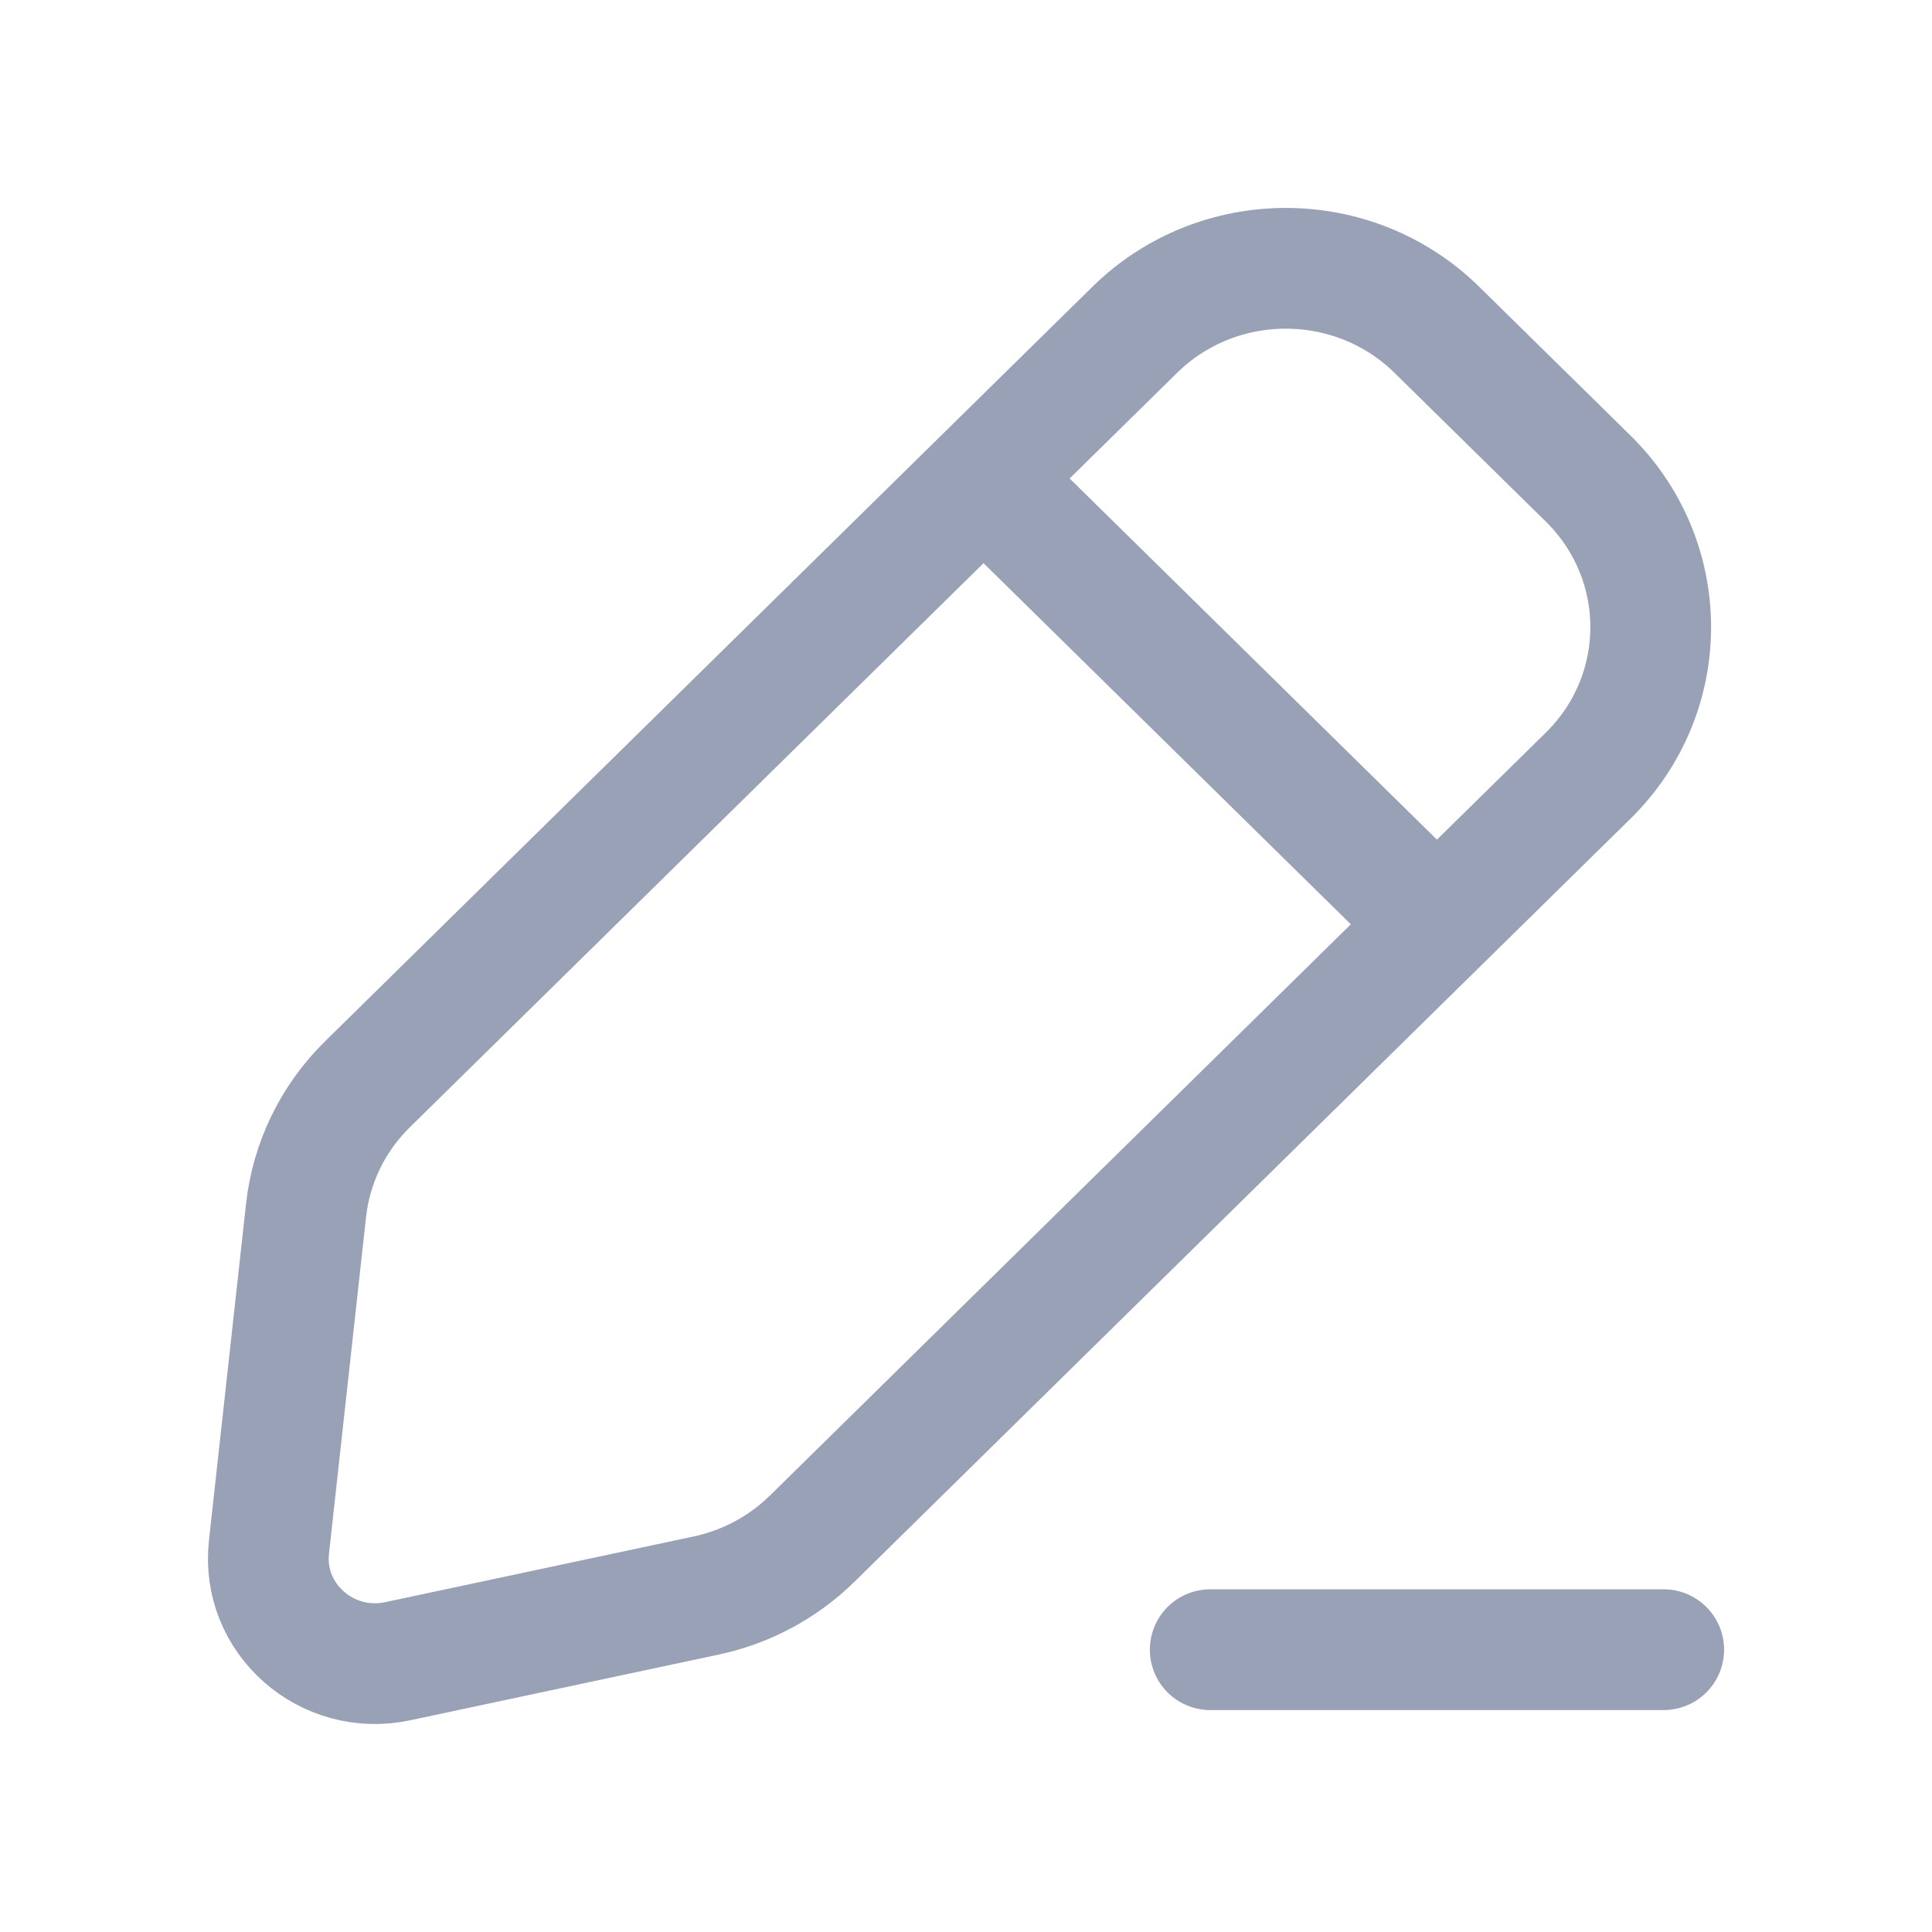
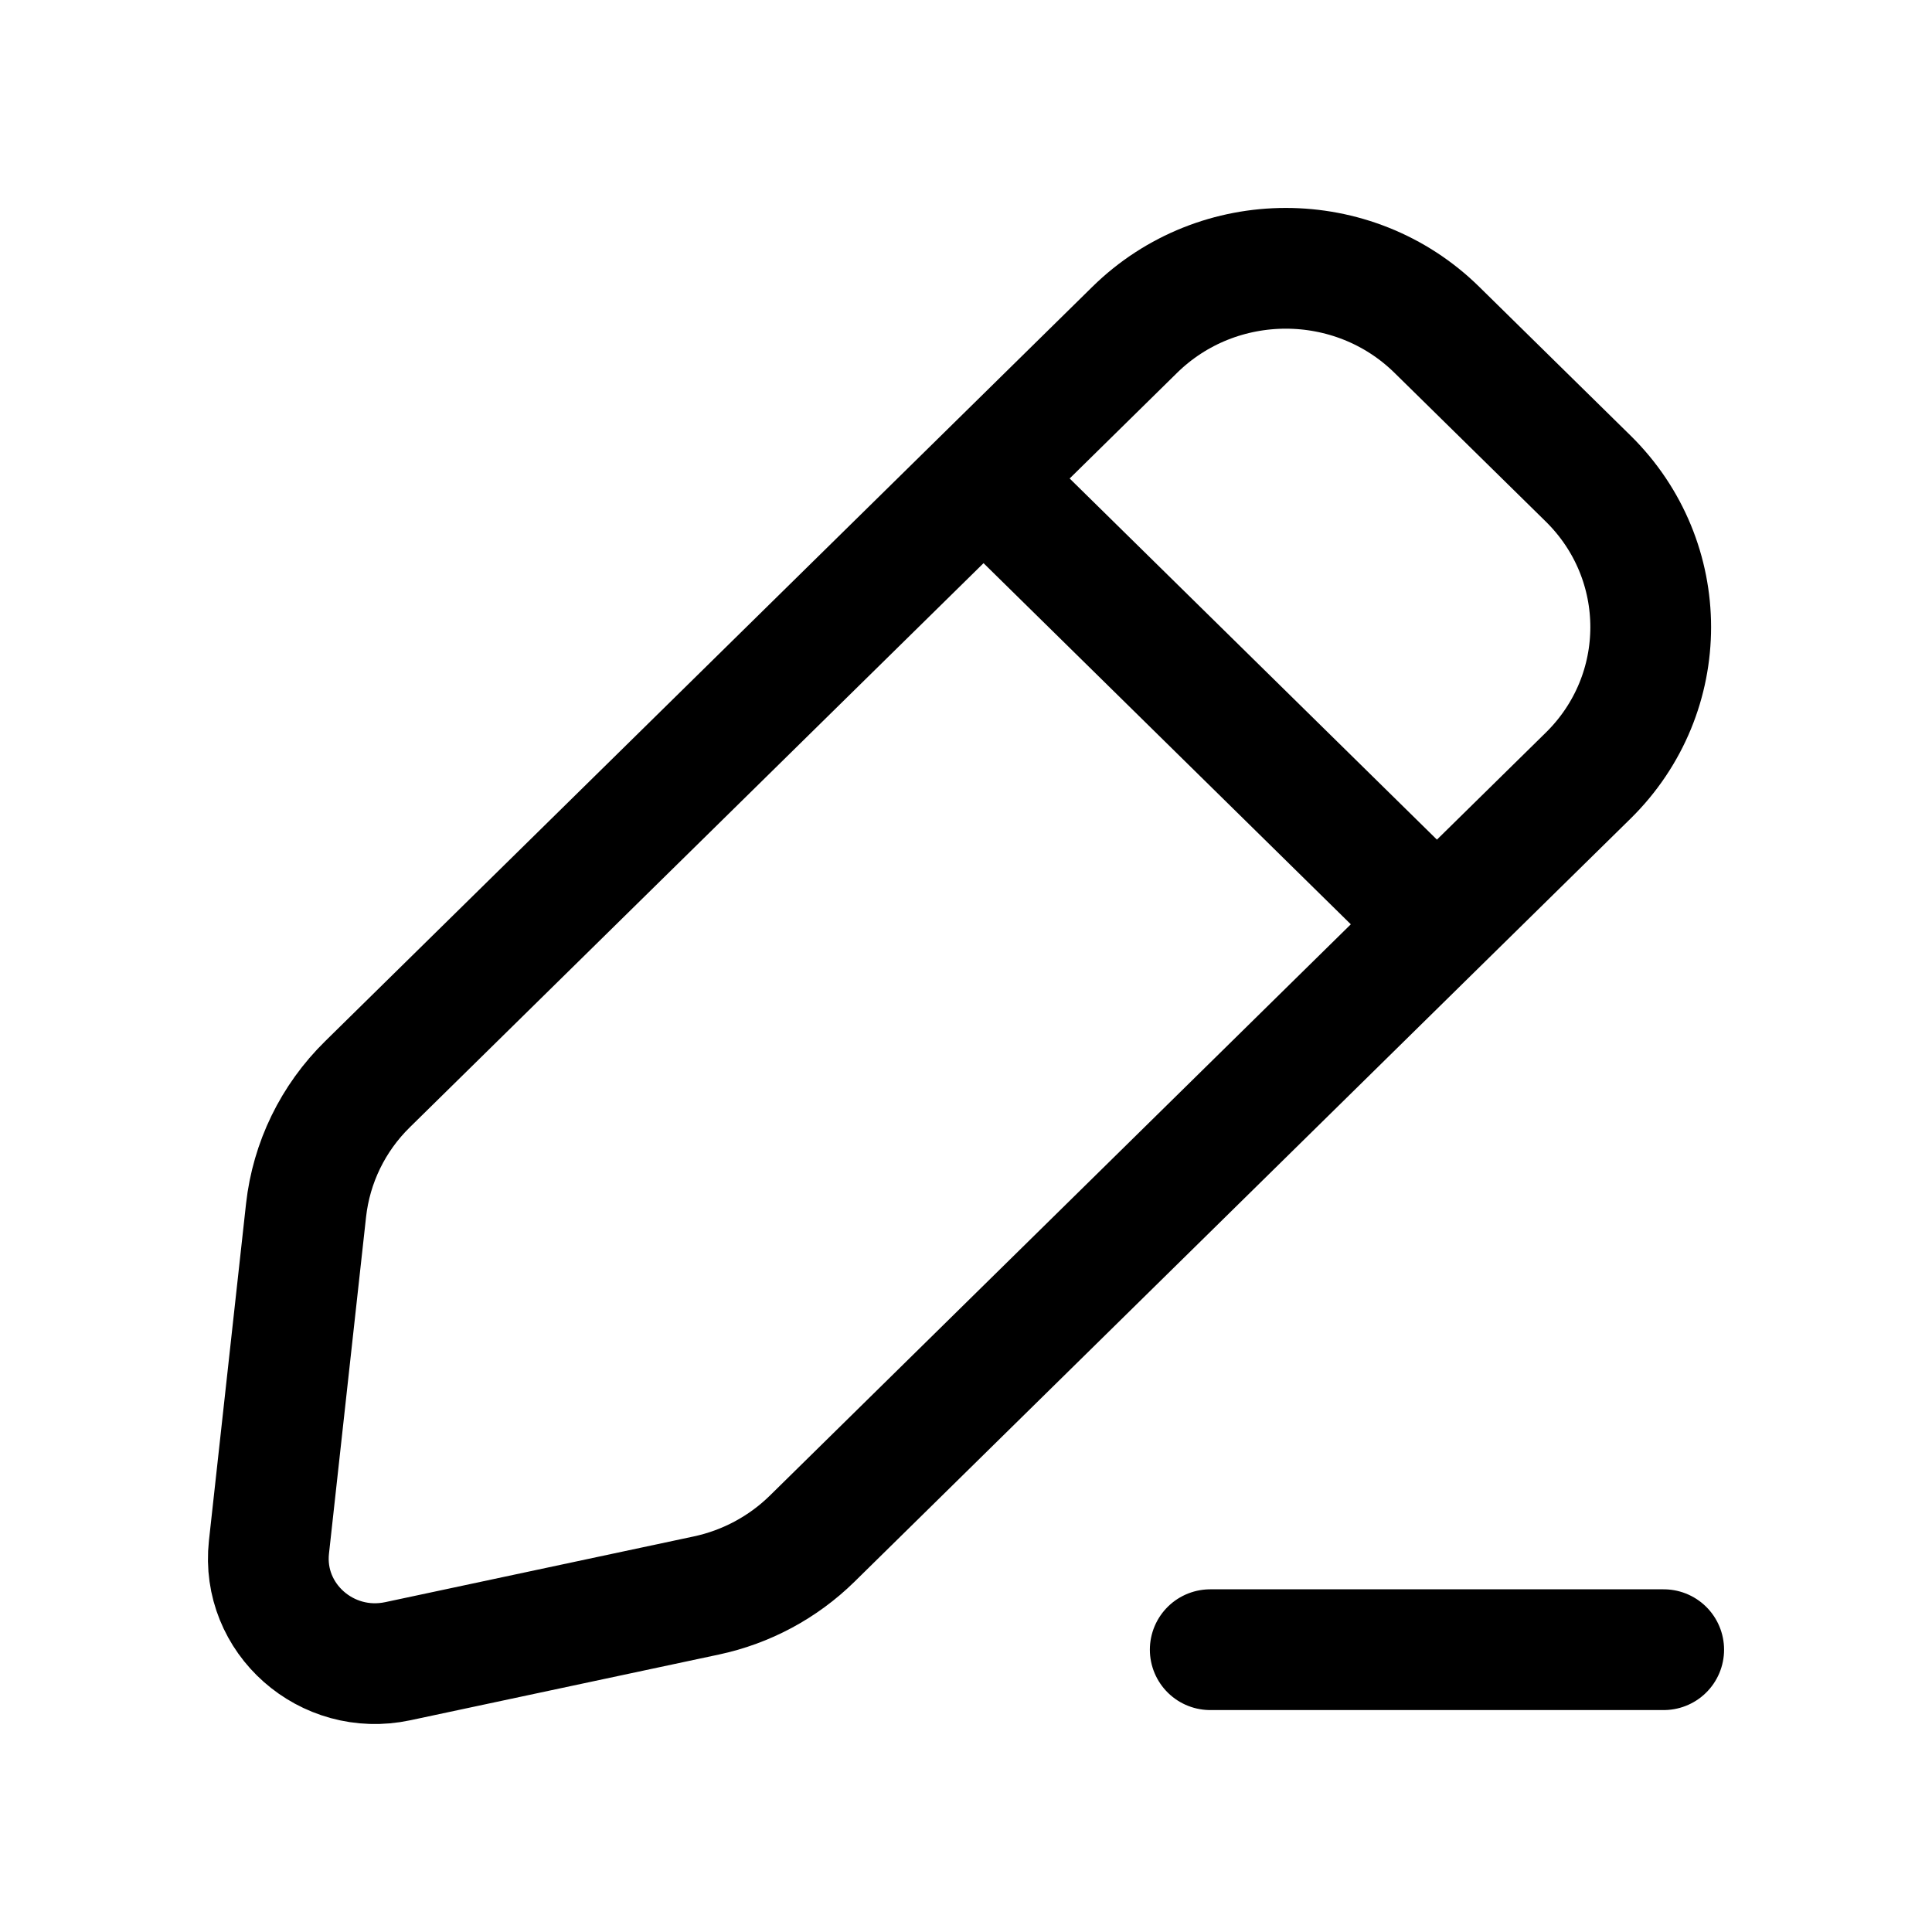
<svg xmlns="http://www.w3.org/2000/svg" width="24" height="24" viewBox="0 0 24 24" fill="none">
-   <path d="M12.218 5.944L14.095 4.098C15.132 3.078 16.814 3.078 17.85 4.098L19.728 5.944C20.765 6.964 20.765 8.617 19.728 9.636L17.85 11.482M12.218 5.944L4.565 13.469C4.136 13.89 3.868 14.442 3.802 15.034L3.341 19.22C3.244 20.106 4.057 20.825 4.942 20.636L8.773 19.82C9.271 19.714 9.727 19.469 10.088 19.115L17.85 11.482M12.218 5.944L17.85 11.482M15.034 20.493H20.667" stroke="#99A1B7" stroke-width="1.5" stroke-linecap="round" />
+   <path d="M12.218 5.944L14.095 4.098C15.132 3.078 16.814 3.078 17.85 4.098L19.728 5.944C20.765 6.964 20.765 8.617 19.728 9.636L17.85 11.482M12.218 5.944L4.565 13.469C4.136 13.89 3.868 14.442 3.802 15.034L3.341 19.22C3.244 20.106 4.057 20.825 4.942 20.636L8.773 19.82C9.271 19.714 9.727 19.469 10.088 19.115L17.85 11.482M12.218 5.944L17.85 11.482M15.034 20.493H20.667" stroke="currentColor" stroke-width="1.5" stroke-linecap="round" />
</svg>
